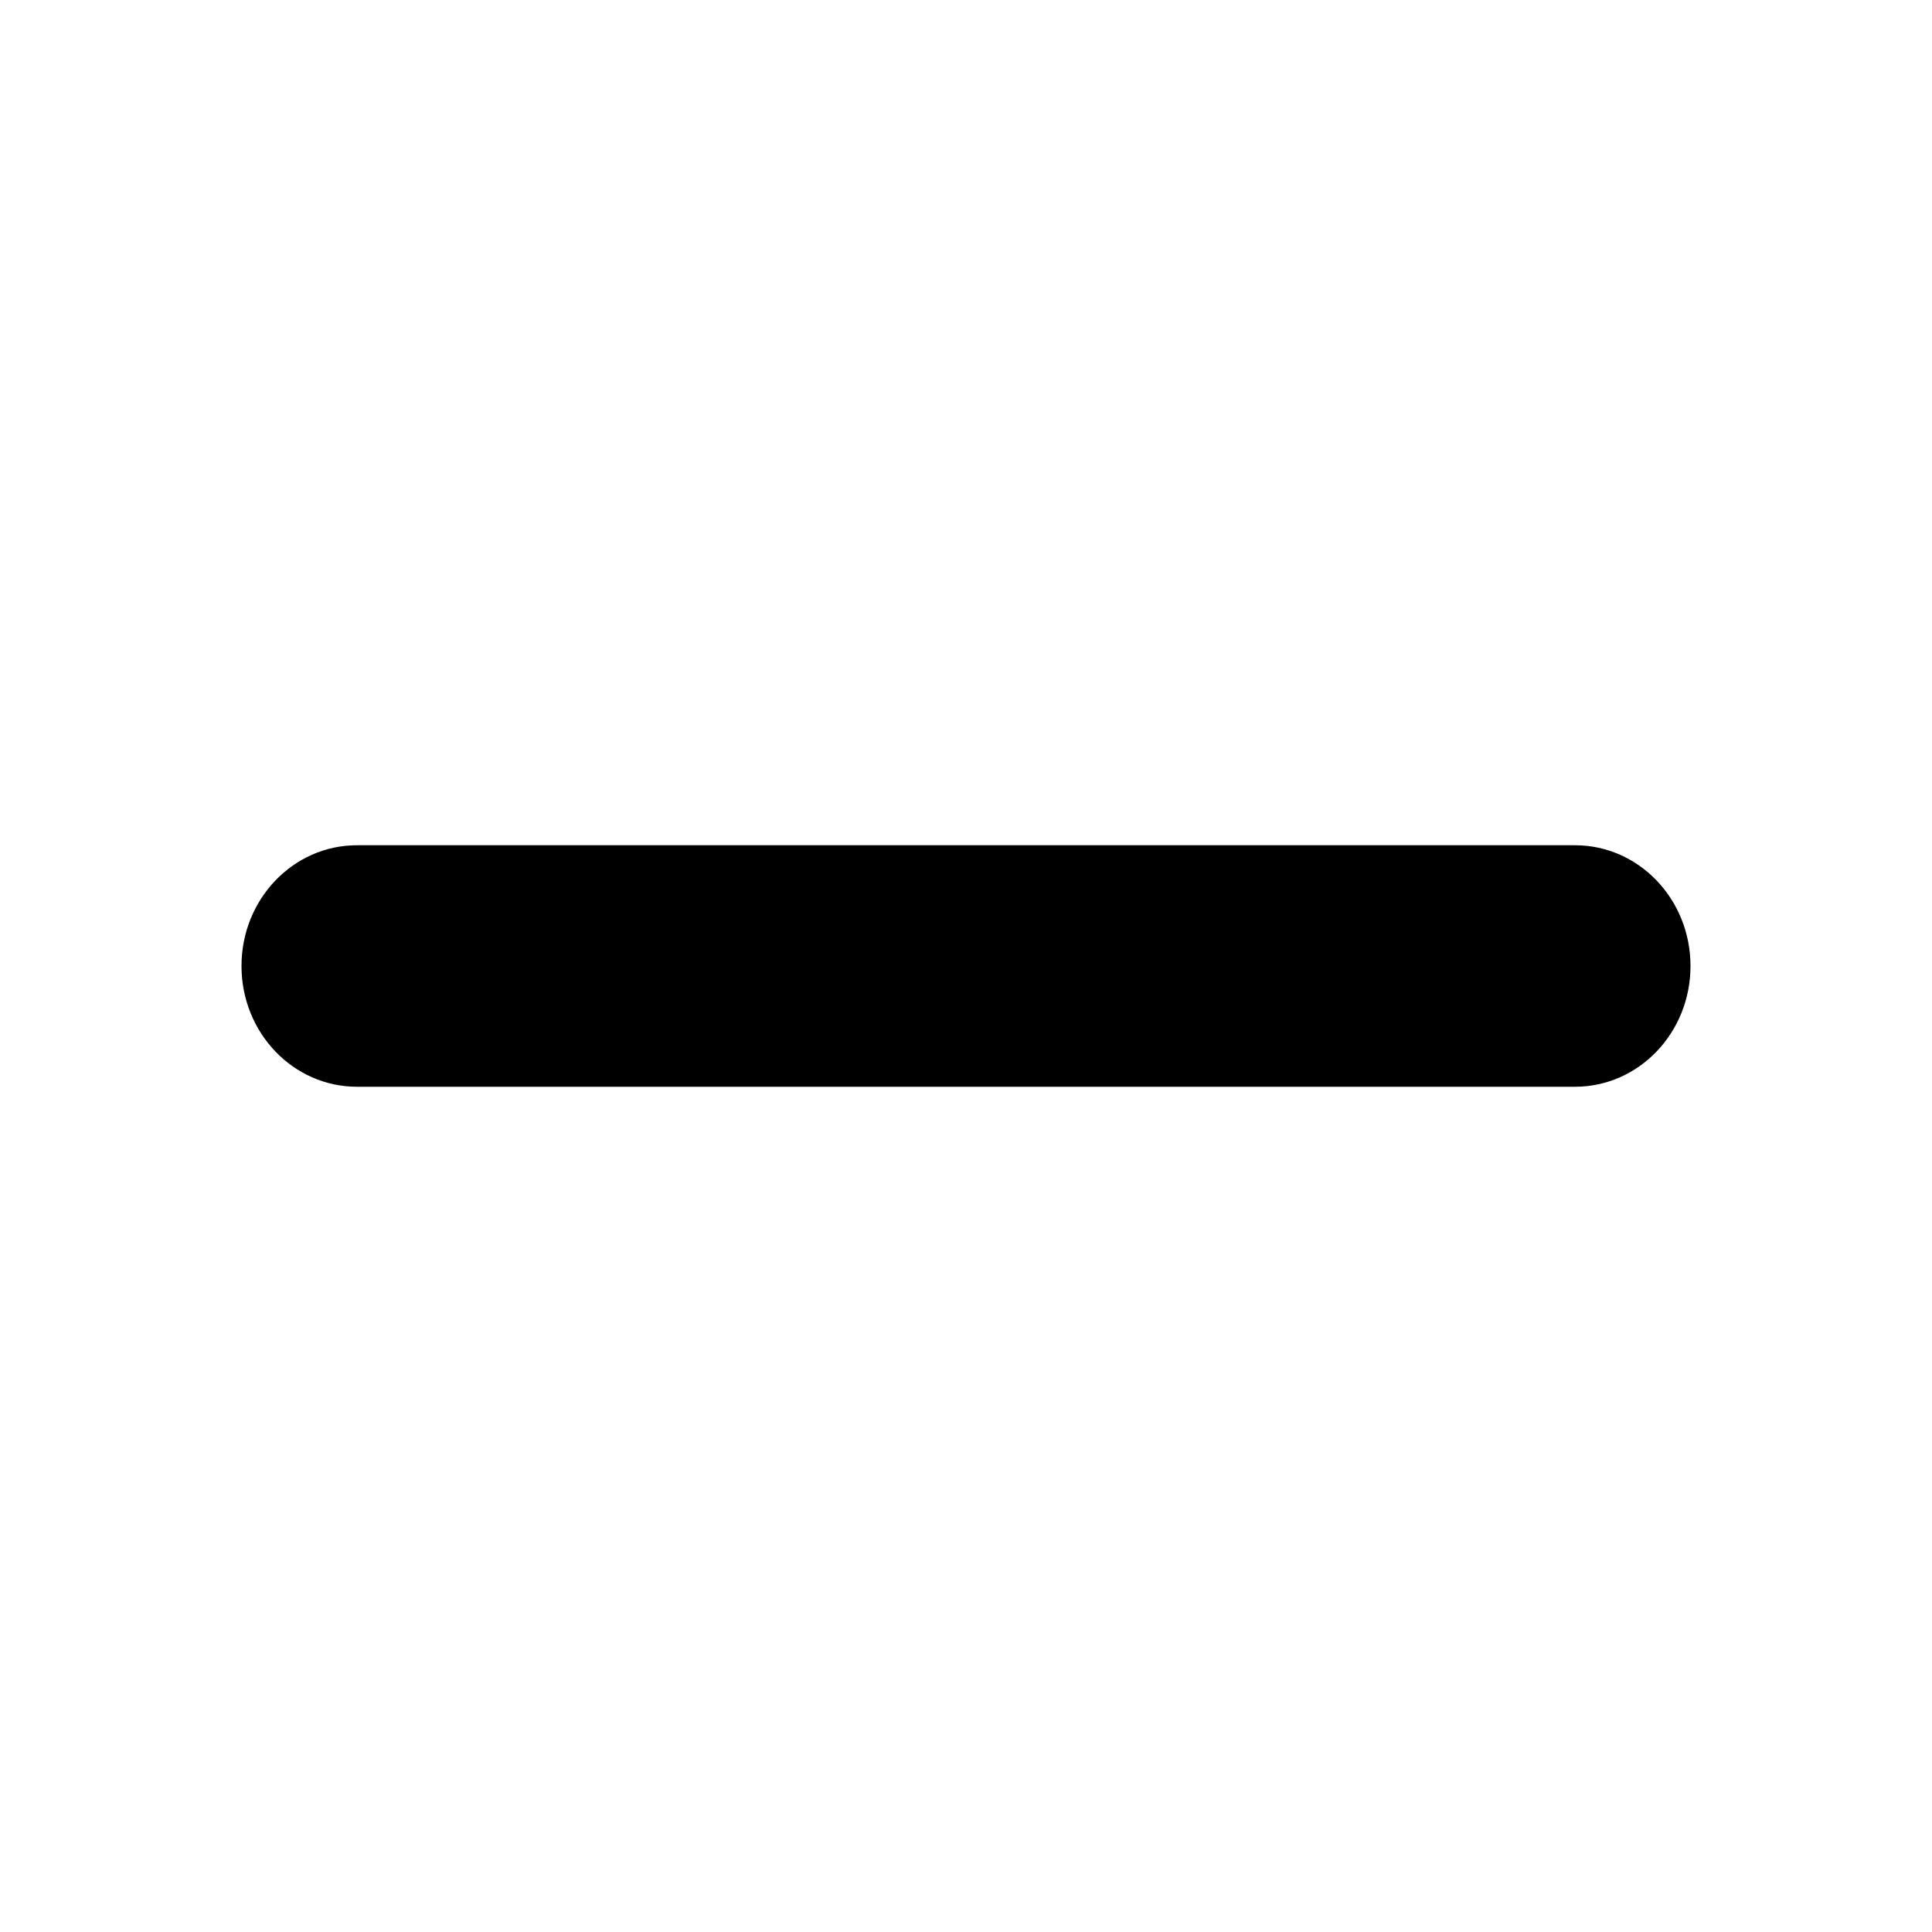
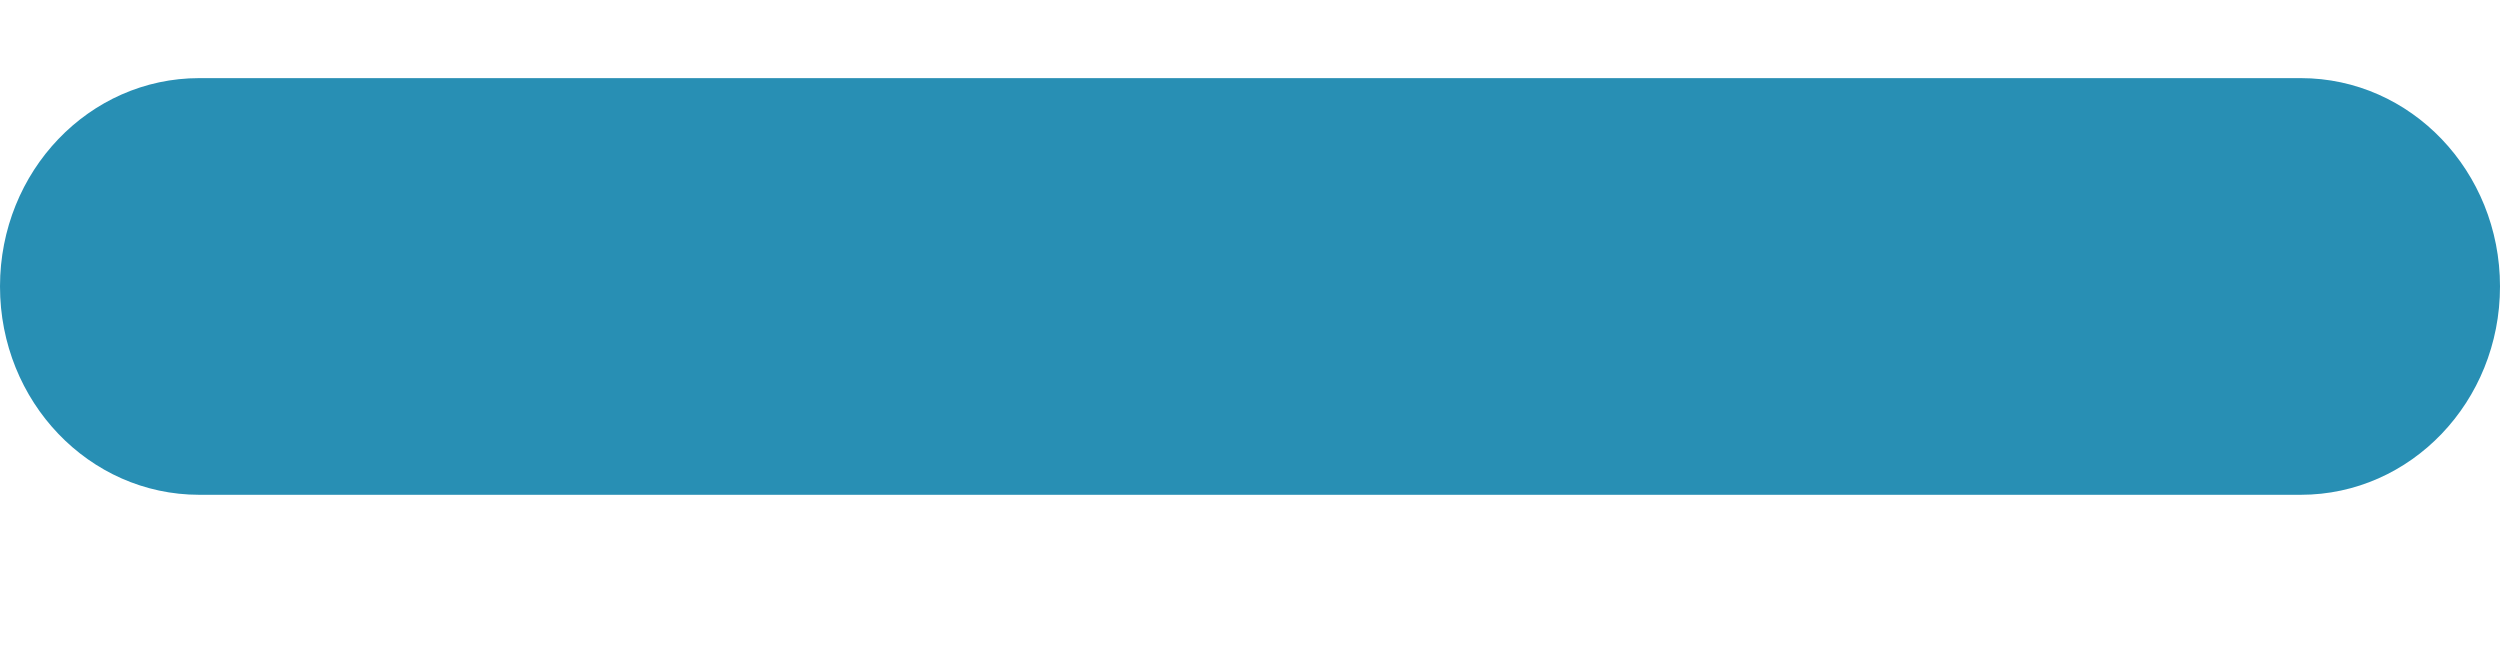
- <svg xmlns="http://www.w3.org/2000/svg" height="512px" id="Layer_1" style="enable-background:new 0 0 512 512;" version="1.1" viewBox="0 0 512 512" width="512px" xml:space="preserve">
-   <path d="M417.4,224H94.6C77.7,224,64,238.3,64,256c0,17.7,13.7,32,30.6,32h322.8c16.9,0,30.6-14.3,30.6-32  C448,238.3,434.3,224,417.4,224z" />
+ <svg xmlns="http://www.w3.org/2000/svg" width="384" height="100" viewBox="0 0 384 100" fill="none">
+   <path d="M353.4 12H30.6C13.7 12 0 26.3 0 44C0 61.7 13.7 76 30.6 76H353.4C370.3 76 384 61.7 384 44C384 26.3 370.3 12 353.4 12Z" fill="#288FB4" />
</svg>
